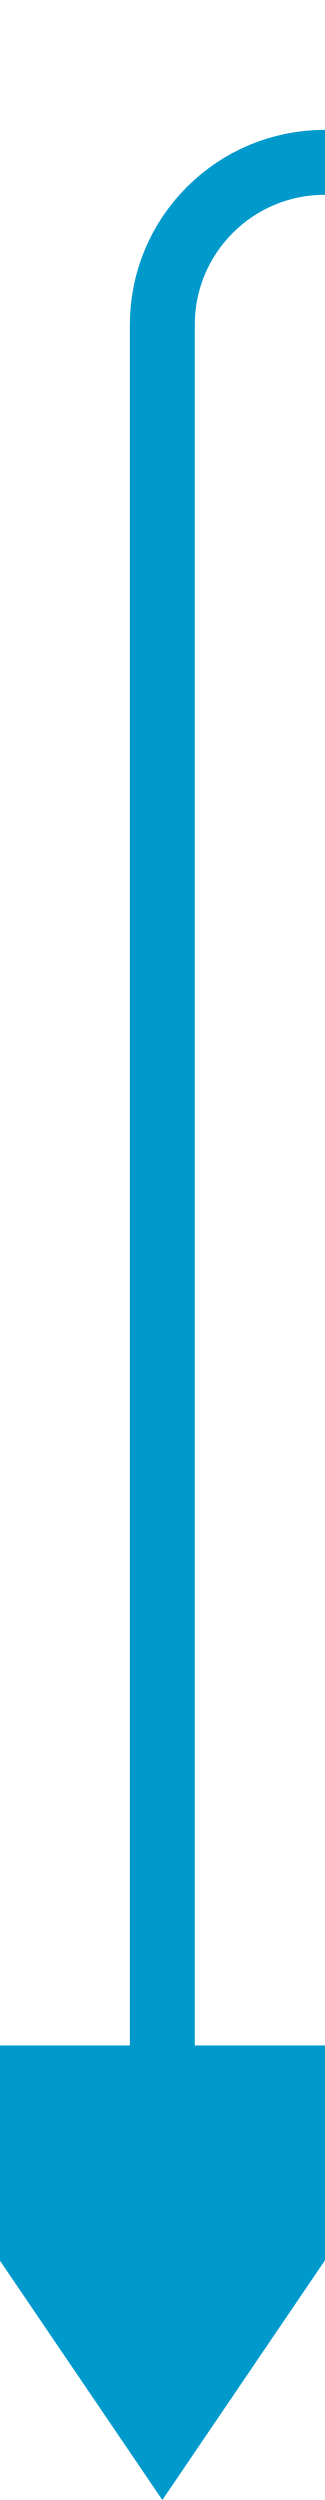
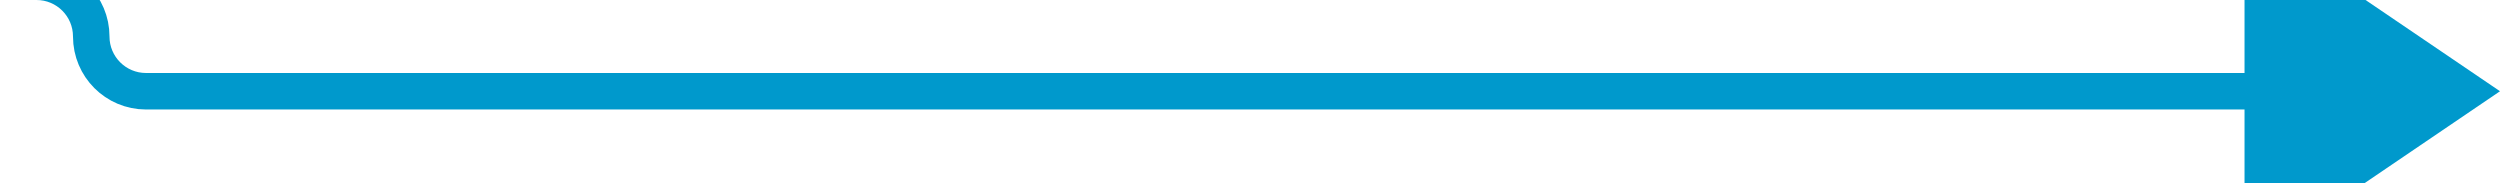
- <svg xmlns="http://www.w3.org/2000/svg" version="1.1" width="10px" height="77px" preserveAspectRatio="xMidYMin meet" viewBox="4713 1972  8 77">
-   <path d="M 5191 2132  L 5191 1982  A 5 5 0 0 0 5186 1977 L 4722 1977  A 5 5 0 0 0 4717 1982 L 4717 2037  " stroke-width="2" stroke="#0099cc" fill="none" />
-   <path d="M 4707.5 2035  L 4717 2049  L 4726.5 2035  L 4707.5 2035  Z " fill-rule="nonzero" fill="#0099cc" stroke="none" />
+ <svg xmlns="http://www.w3.org/2000/svg" version="1.1" width="137px" height="10px" preserveAspectRatio="xMinYMid meet" viewBox="4969 2159  137 8">
+   <path d="M 4842 2157  L 4971 2157  A 3 3 0 0 1 4974 2160 A 3 3 0 0 0 4977 2163 L 5094 2163  " stroke-width="2" stroke="#0099cc" fill="none" />
+   <path d="M 5092 2172.5  L 5106 2163  L 5092 2153.5  L 5092 2172.5  Z " fill-rule="nonzero" fill="#0099cc" stroke="none" />
</svg>
